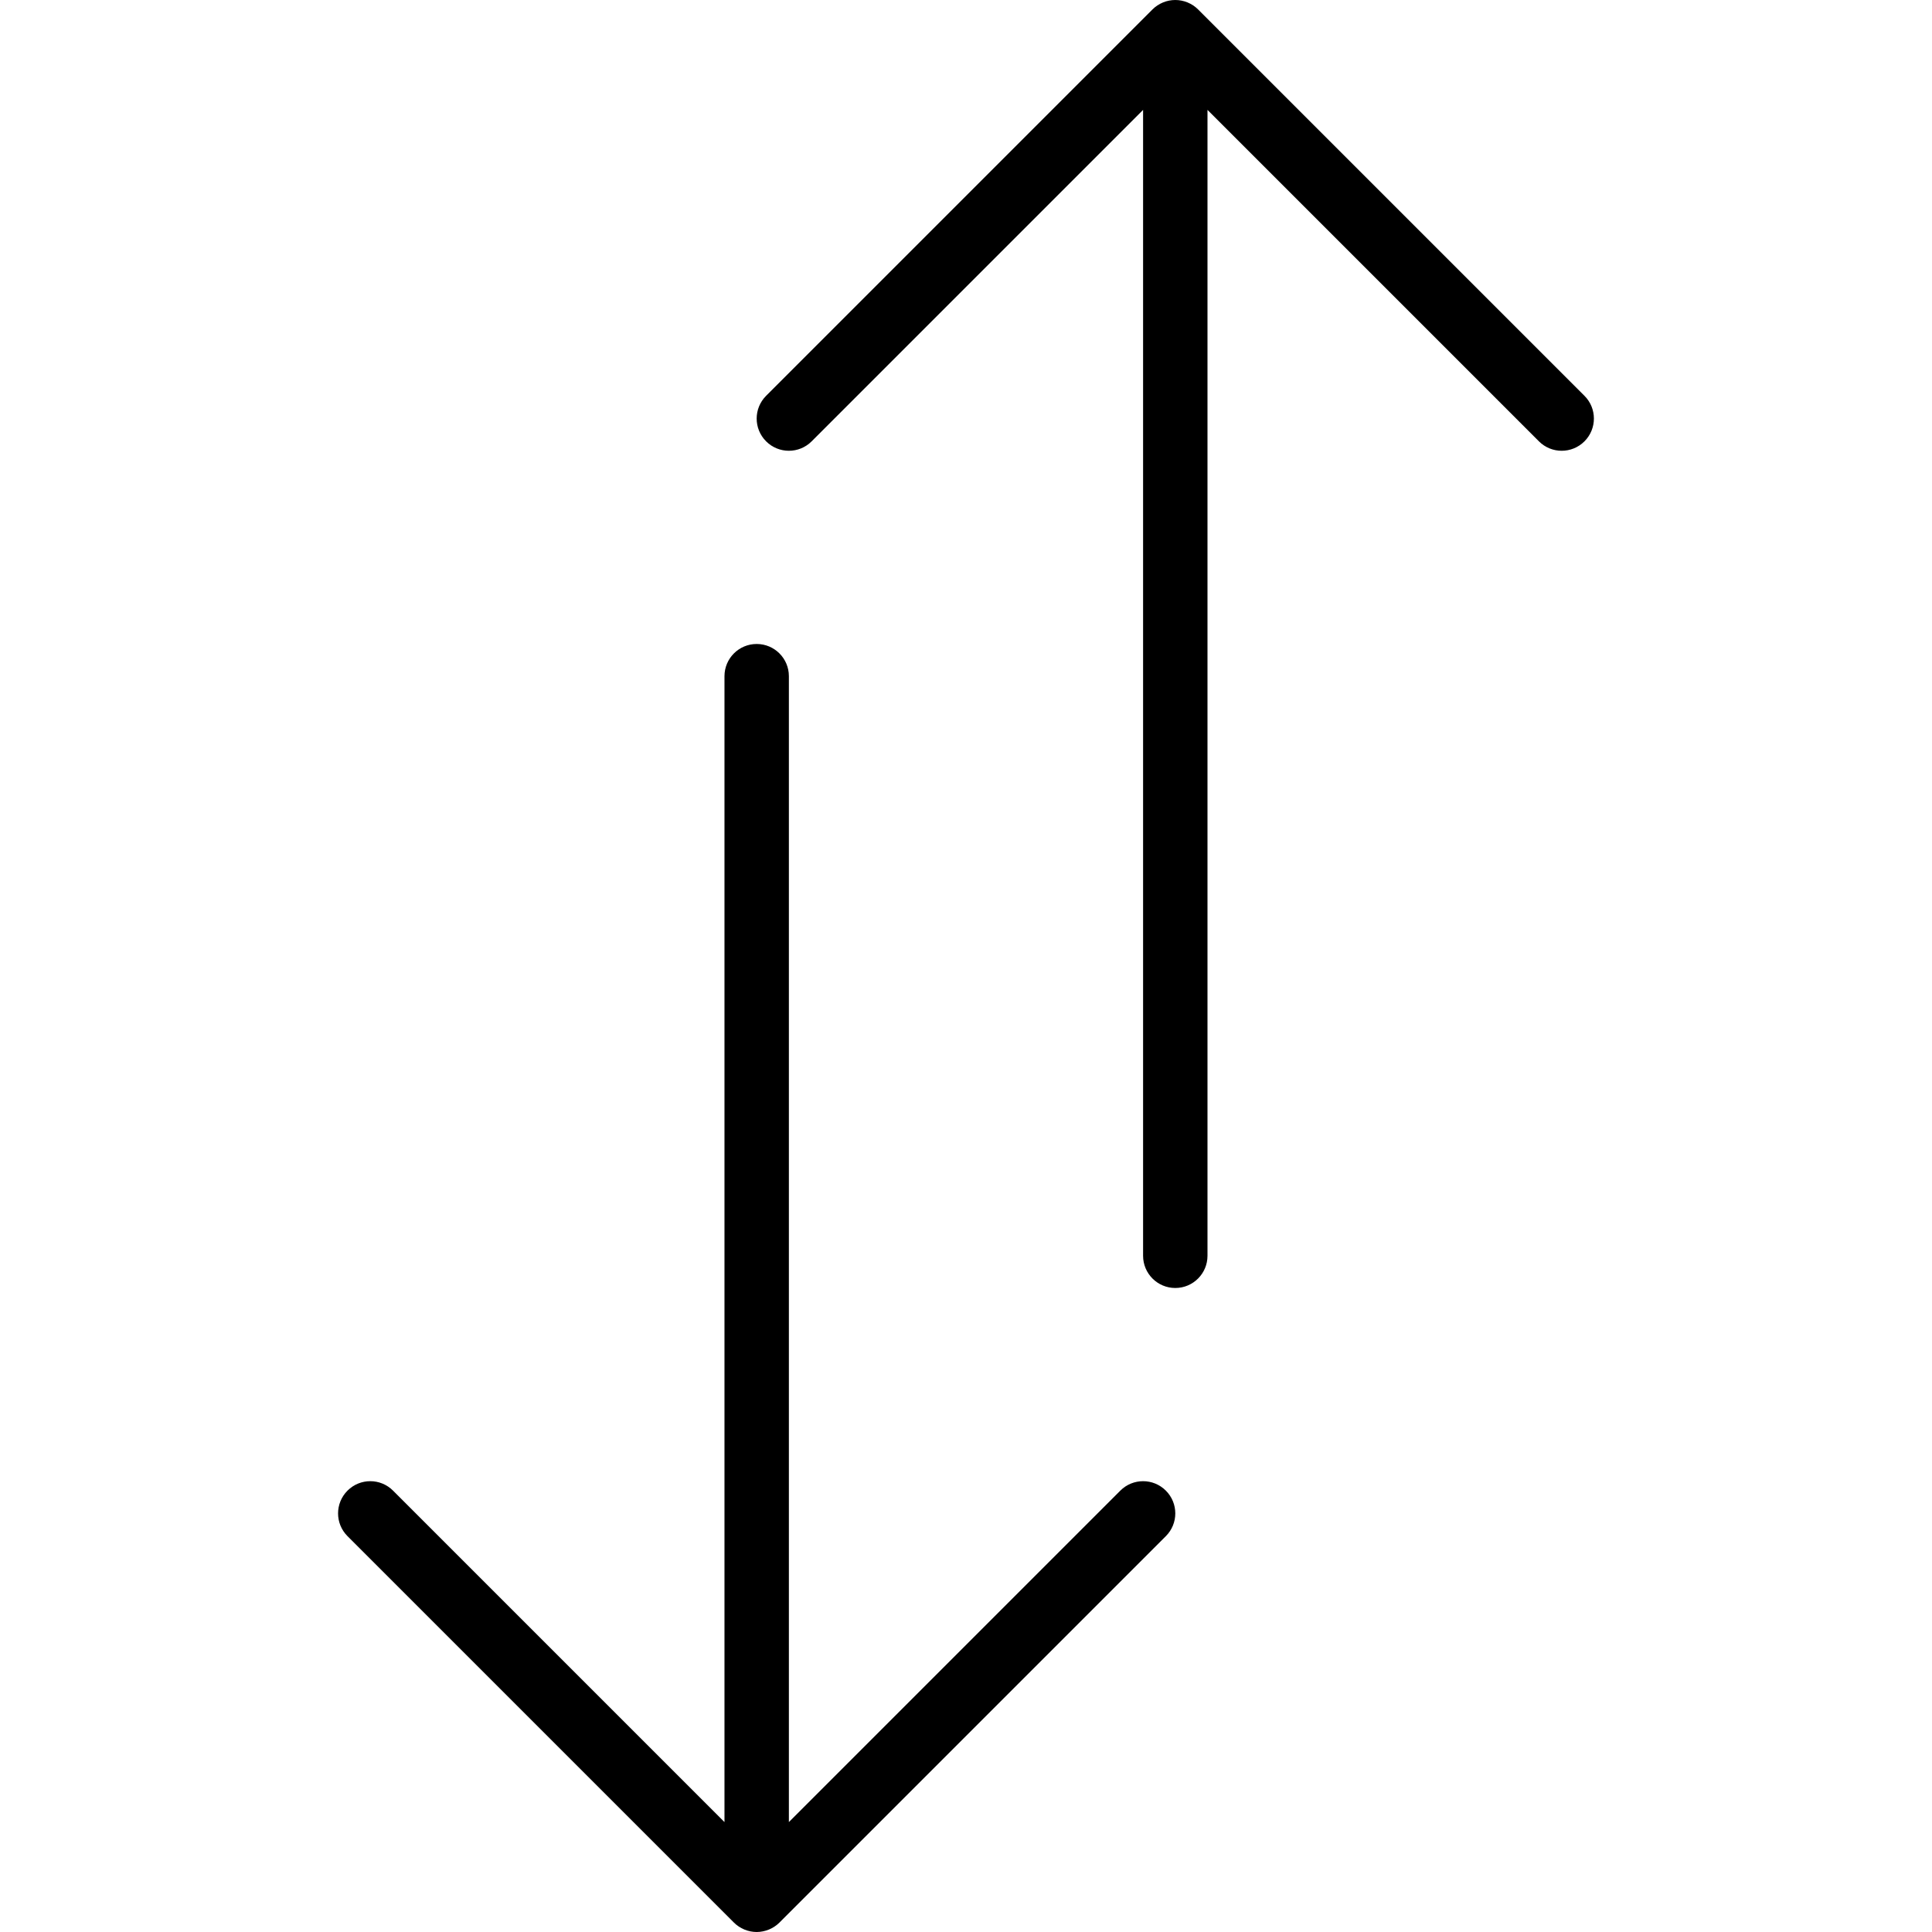
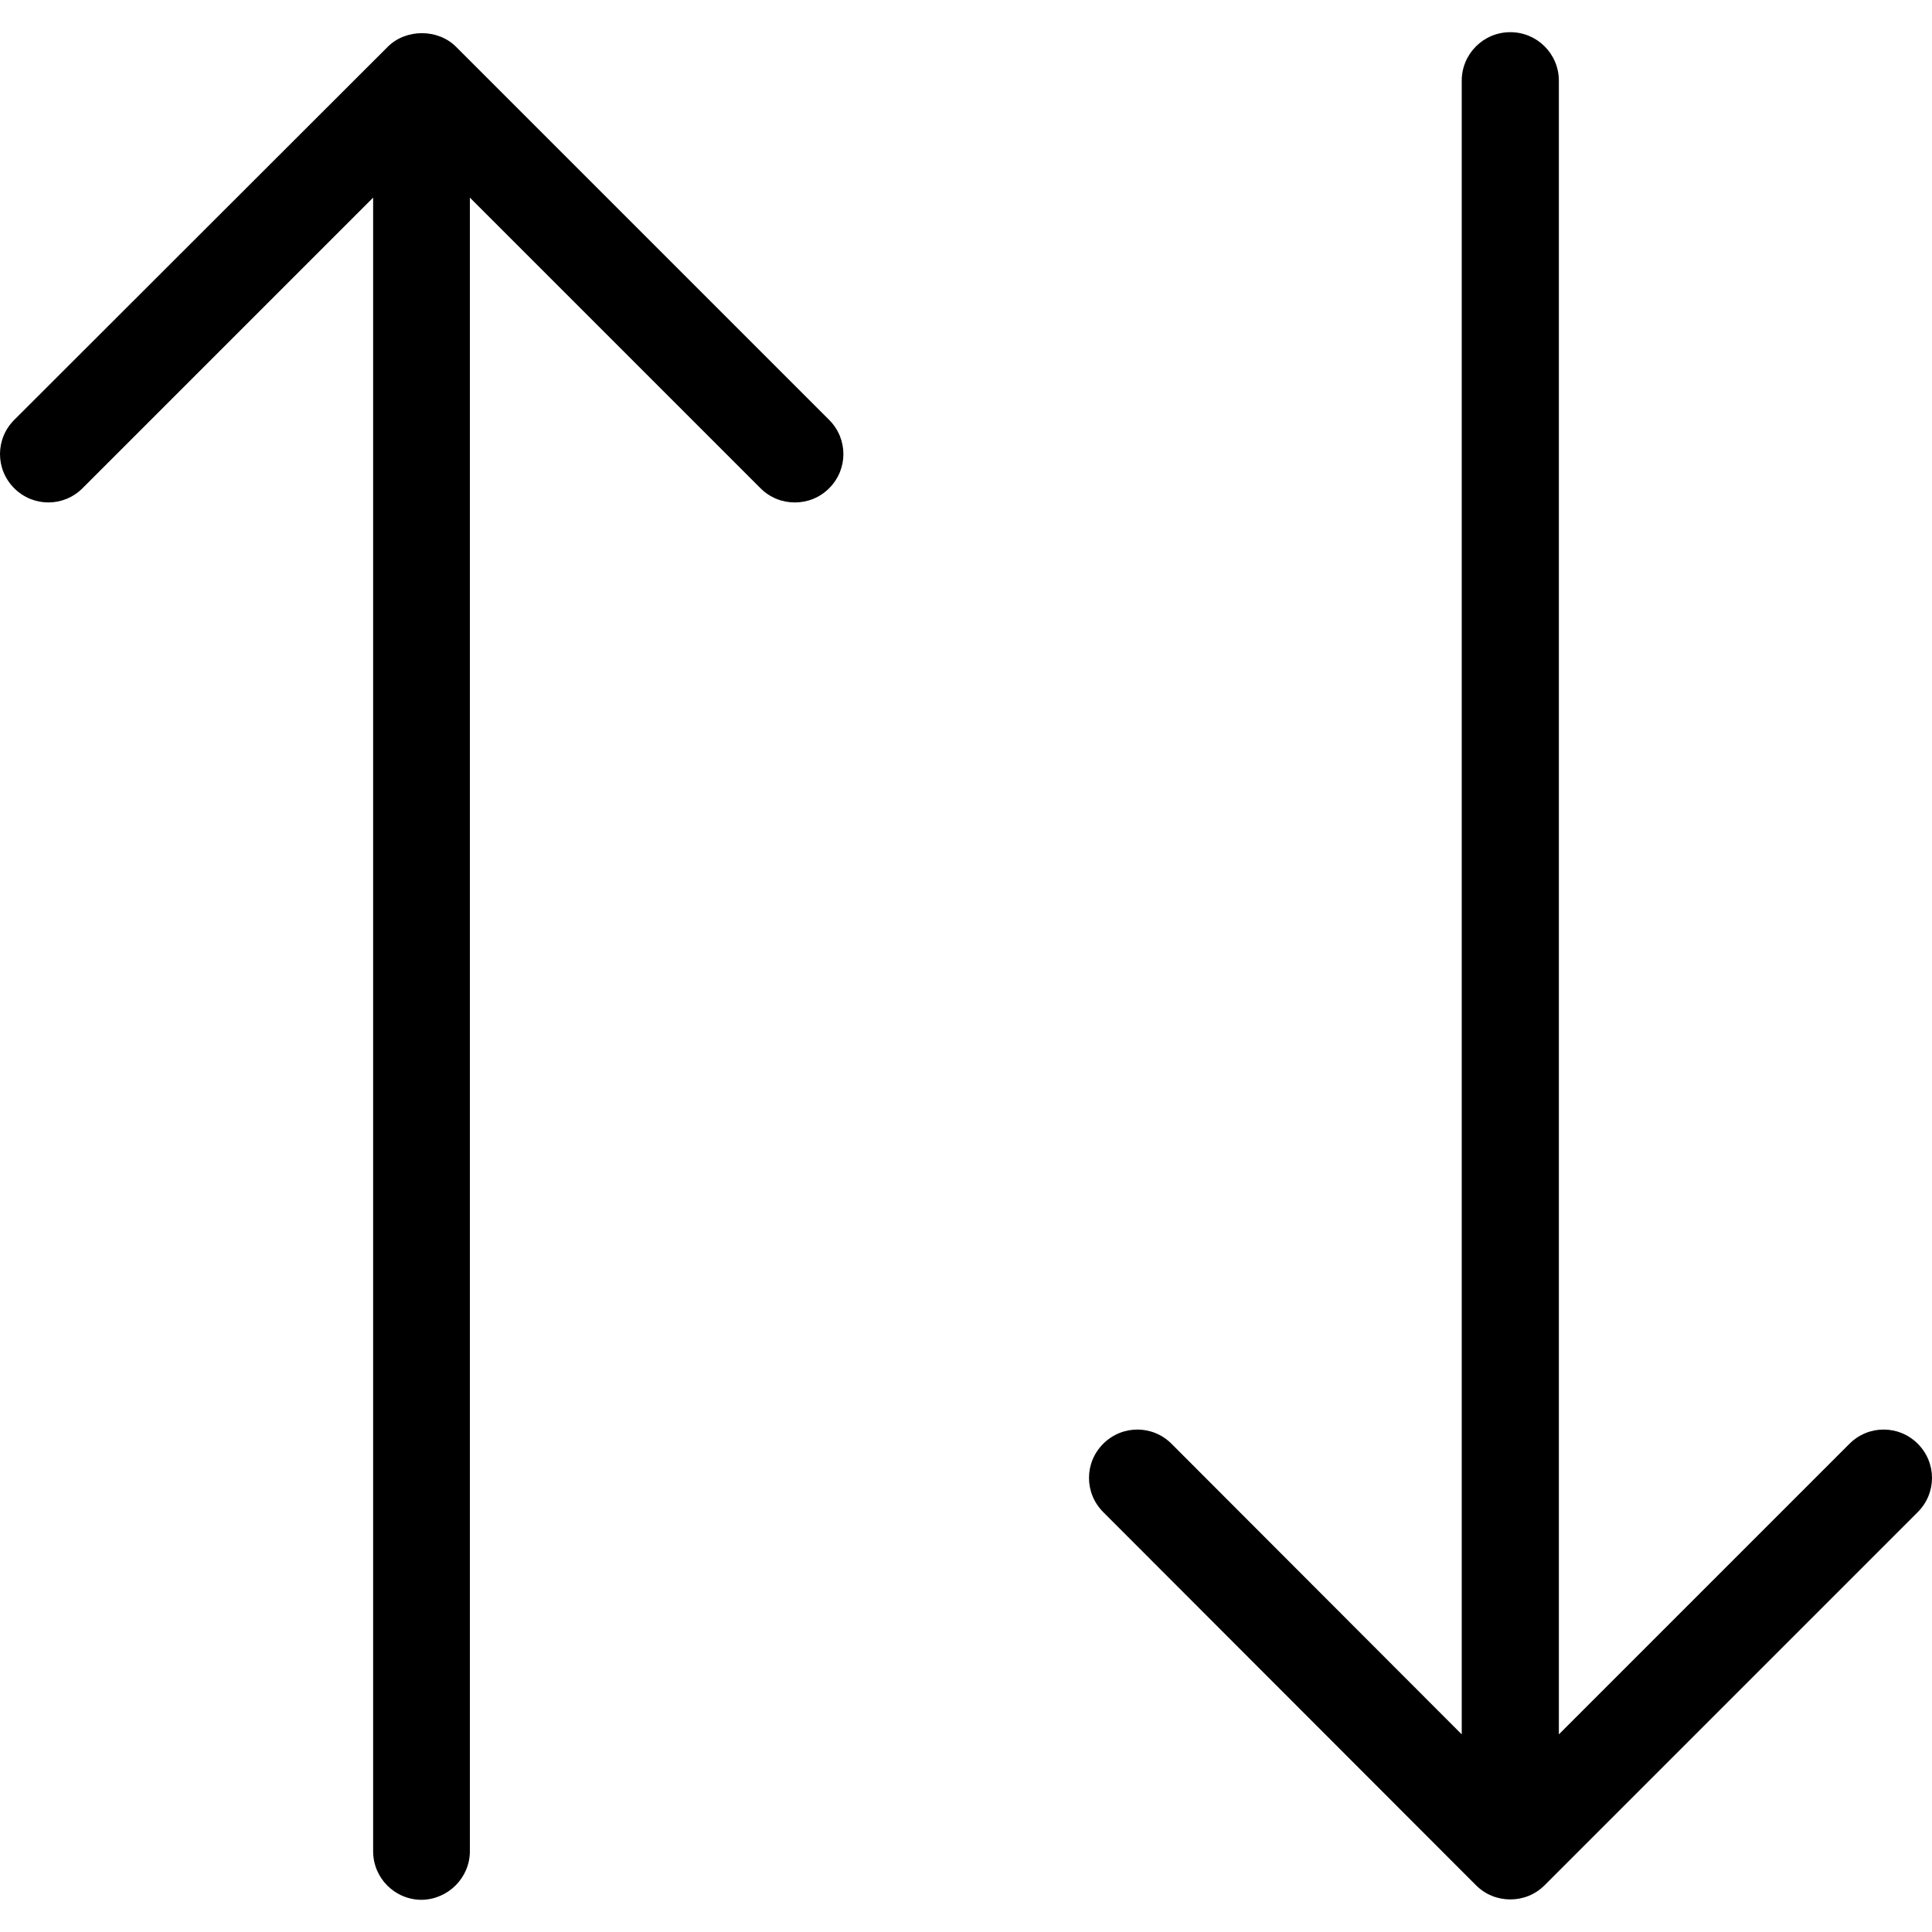
- <svg xmlns="http://www.w3.org/2000/svg" version="1.1" id="Capa_1" x="0px" y="0px" viewBox="0 0 59.999 59.999" style="enable-background:new 0 0 59.999 59.999;" xml:space="preserve">
+ <svg xmlns="http://www.w3.org/2000/svg" version="1.1" id="Capa_1" x="0px" y="0px" viewBox="0 0 489.3 489.3" style="enable-background:new 0 0 489.3 489.3;" xml:space="preserve">
  <g>
-     <path d="M34.792,46.292L24.499,56.585V20.999c0-0.552-0.448-1-1-1s-1,0.448-1,1v35.586L12.206,46.292   c-0.391-0.391-1.023-0.391-1.414,0s-0.391,1.023,0,1.414l12,12c0.092,0.092,0.203,0.165,0.325,0.216   c0.122,0.051,0.252,0.077,0.382,0.077s0.26-0.027,0.382-0.077c0.122-0.051,0.233-0.124,0.325-0.216l12-12   c0.391-0.391,0.391-1.023,0-1.414S35.183,45.901,34.792,46.292z" />
-     <path d="M49.206,12.292l-12-12c-0.092-0.092-0.203-0.165-0.325-0.216c-0.245-0.101-0.52-0.101-0.764,0   c-0.122,0.051-0.233,0.124-0.325,0.216l-12,12c-0.391,0.391-0.391,1.023,0,1.414c0.195,0.195,0.451,0.293,0.707,0.293   s0.512-0.098,0.707-0.293L35.499,3.413v35.586c0,0.552,0.448,1,1,1s1-0.448,1-1V3.413l10.293,10.293   c0.195,0.195,0.451,0.293,0.707,0.293s0.512-0.098,0.707-0.293C49.597,13.315,49.597,12.682,49.206,12.292z" />
+     <g>
+       <path d="M119,468.85V50.05l73.6,73.6c2.4,2.4,5.5,3.6,8.7,3.6s6.3-1.2,8.7-3.6c4.8-4.8,4.8-12.5,0-17.3l-94.5-94.5    c-4.6-4.6-12.7-4.6-17.3,0l-94.6,94.5c-4.8,4.8-4.8,12.5,0,17.3c4.8,4.8,12.5,4.8,17.3,0l73.6-73.6v418.8    c0,6.8,5.5,12.3,12.3,12.3C113.5,481.05,119,475.55,119,468.85z" />
+       <path d="M373.8,477.45c2.4,2.4,5.5,3.6,8.7,3.6s6.3-1.2,8.7-3.6l94.5-94.5c4.8-4.8,4.8-12.5,0-17.3s-12.5-4.8-17.3,0l-73.6,73.6    V20.45c0-6.8-5.5-12.3-12.3-12.3s-12.3,5.5-12.3,12.3v418.8l-73.5-73.6c-4.8-4.8-12.5-4.8-17.3,0s-4.8,12.5,0,17.3L373.8,477.45z" />
+     </g>
  </g>
  <g>
</g>
  <g>
</g>
  <g>
</g>
  <g>
</g>
  <g>
</g>
  <g>
</g>
  <g>
</g>
  <g>
</g>
  <g>
</g>
  <g>
</g>
  <g>
</g>
  <g>
</g>
  <g>
</g>
  <g>
</g>
  <g>
</g>
</svg>
